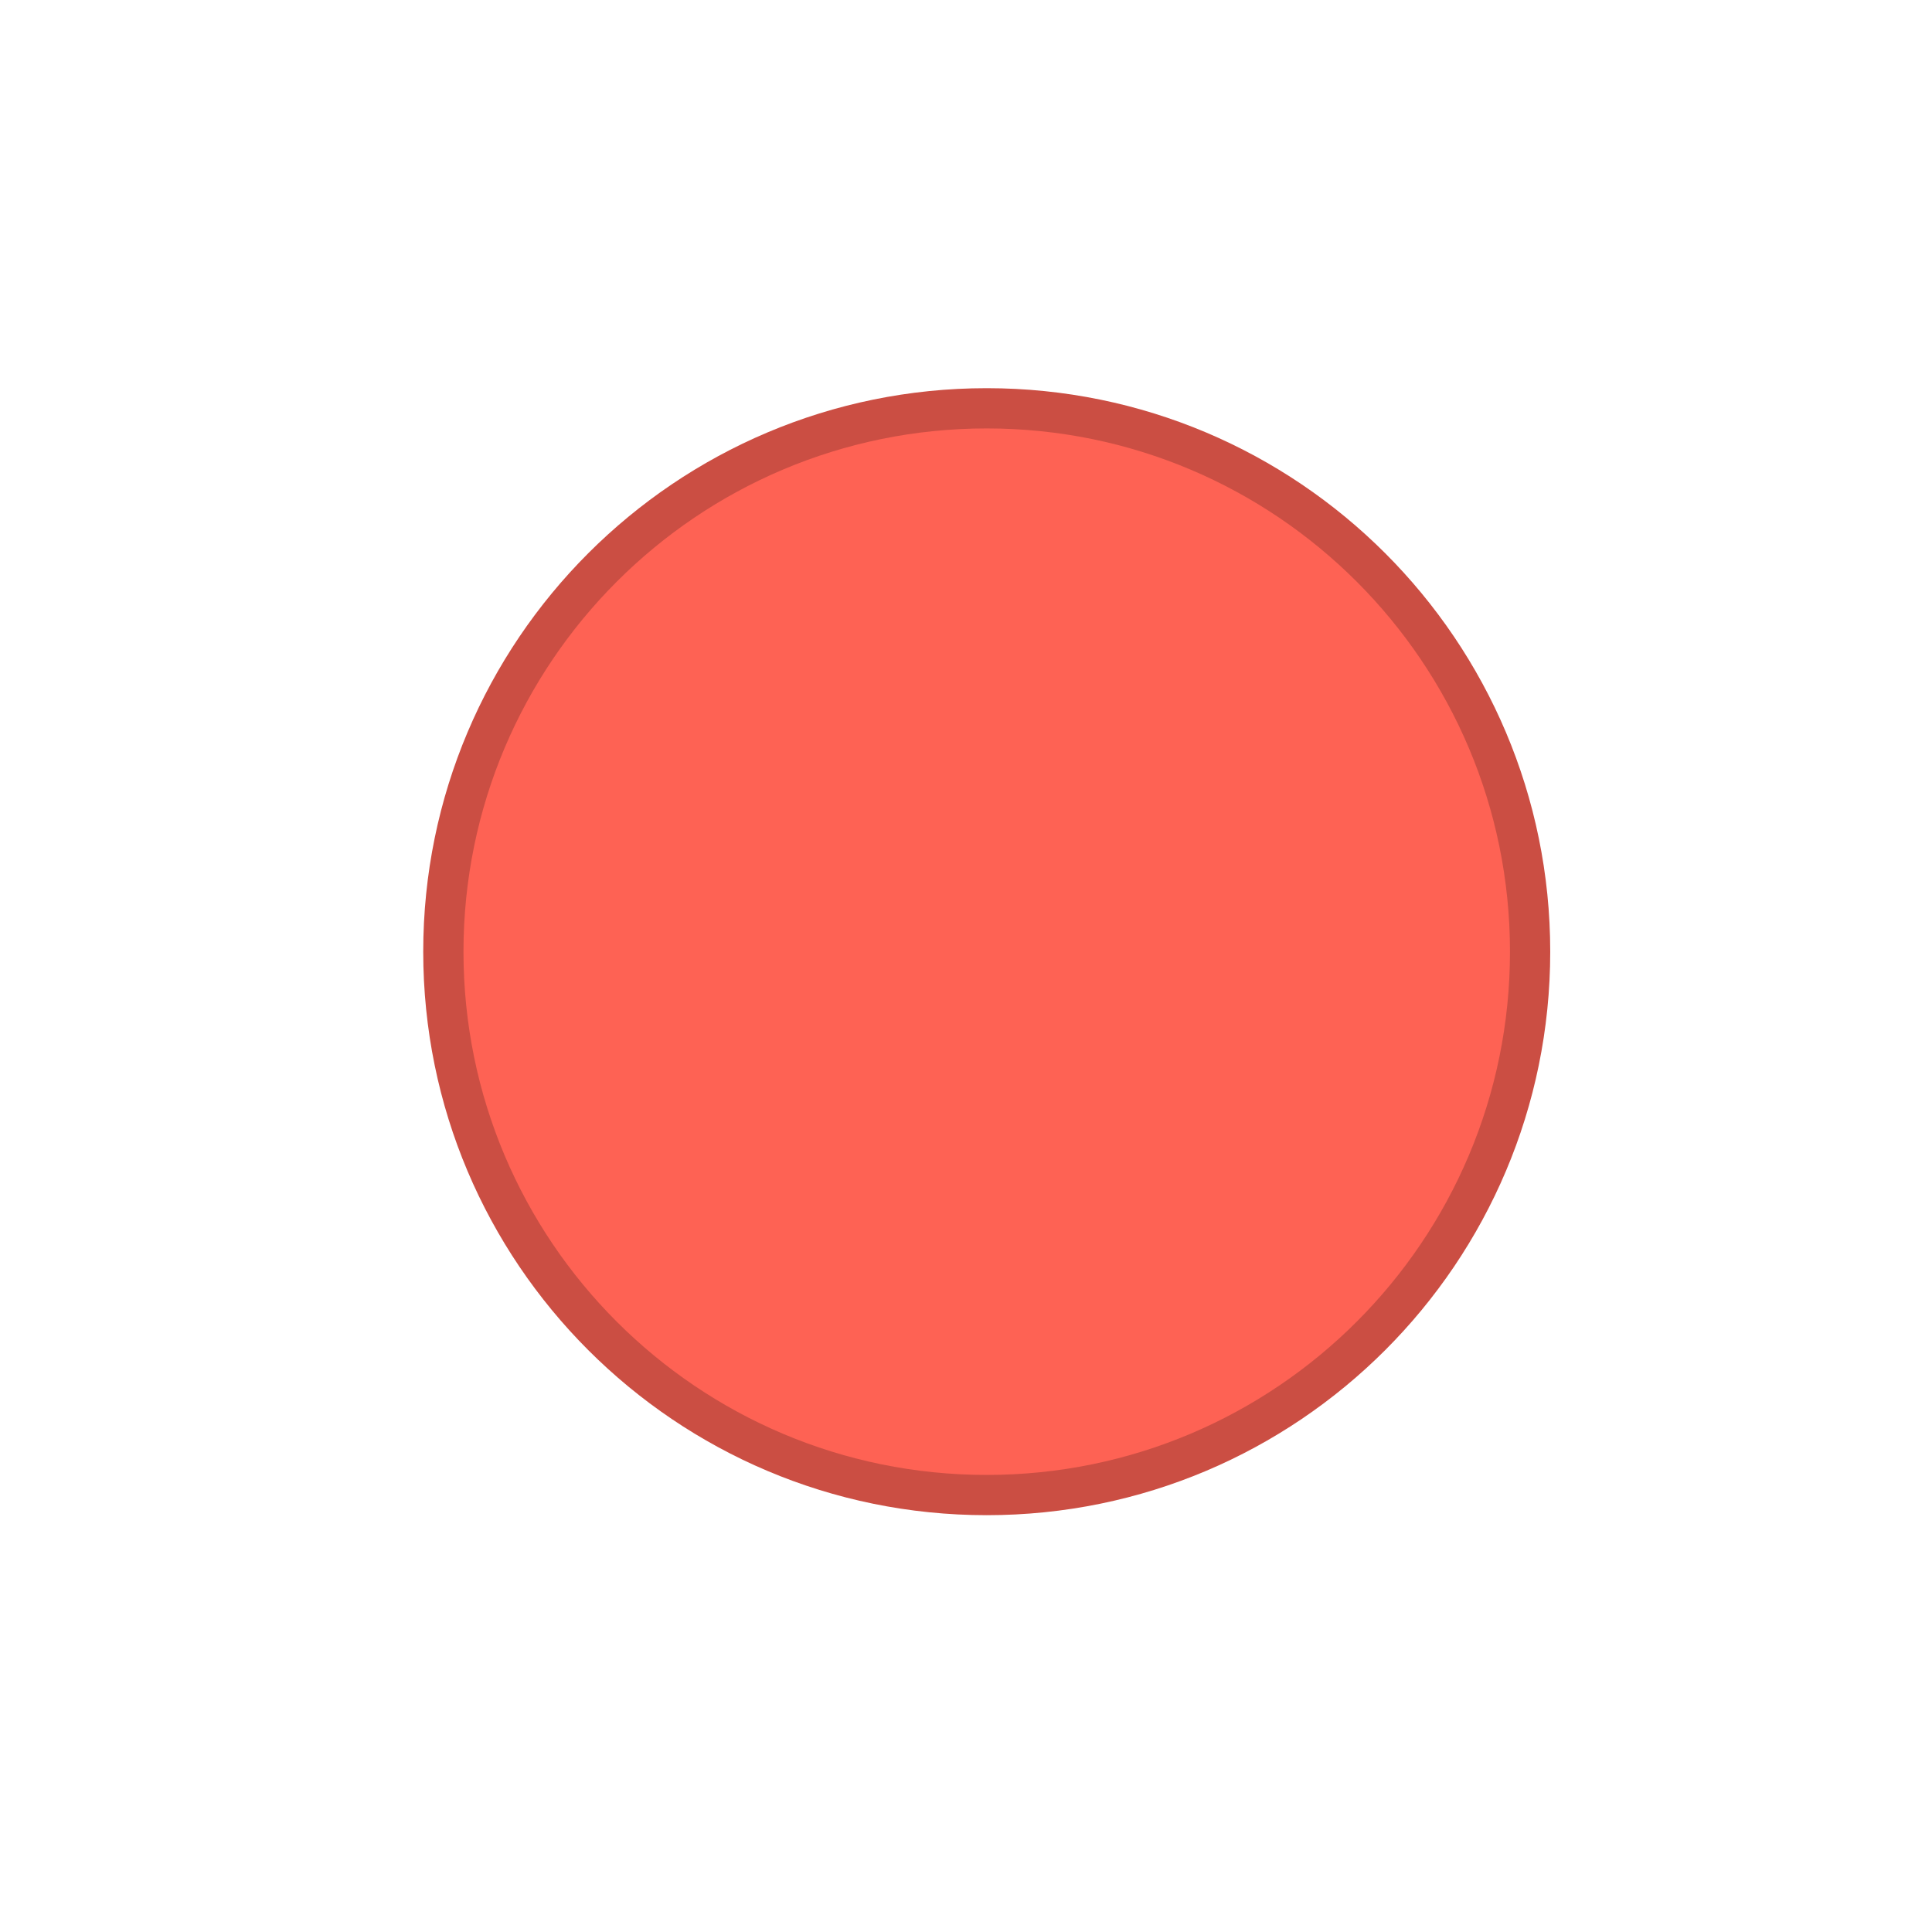
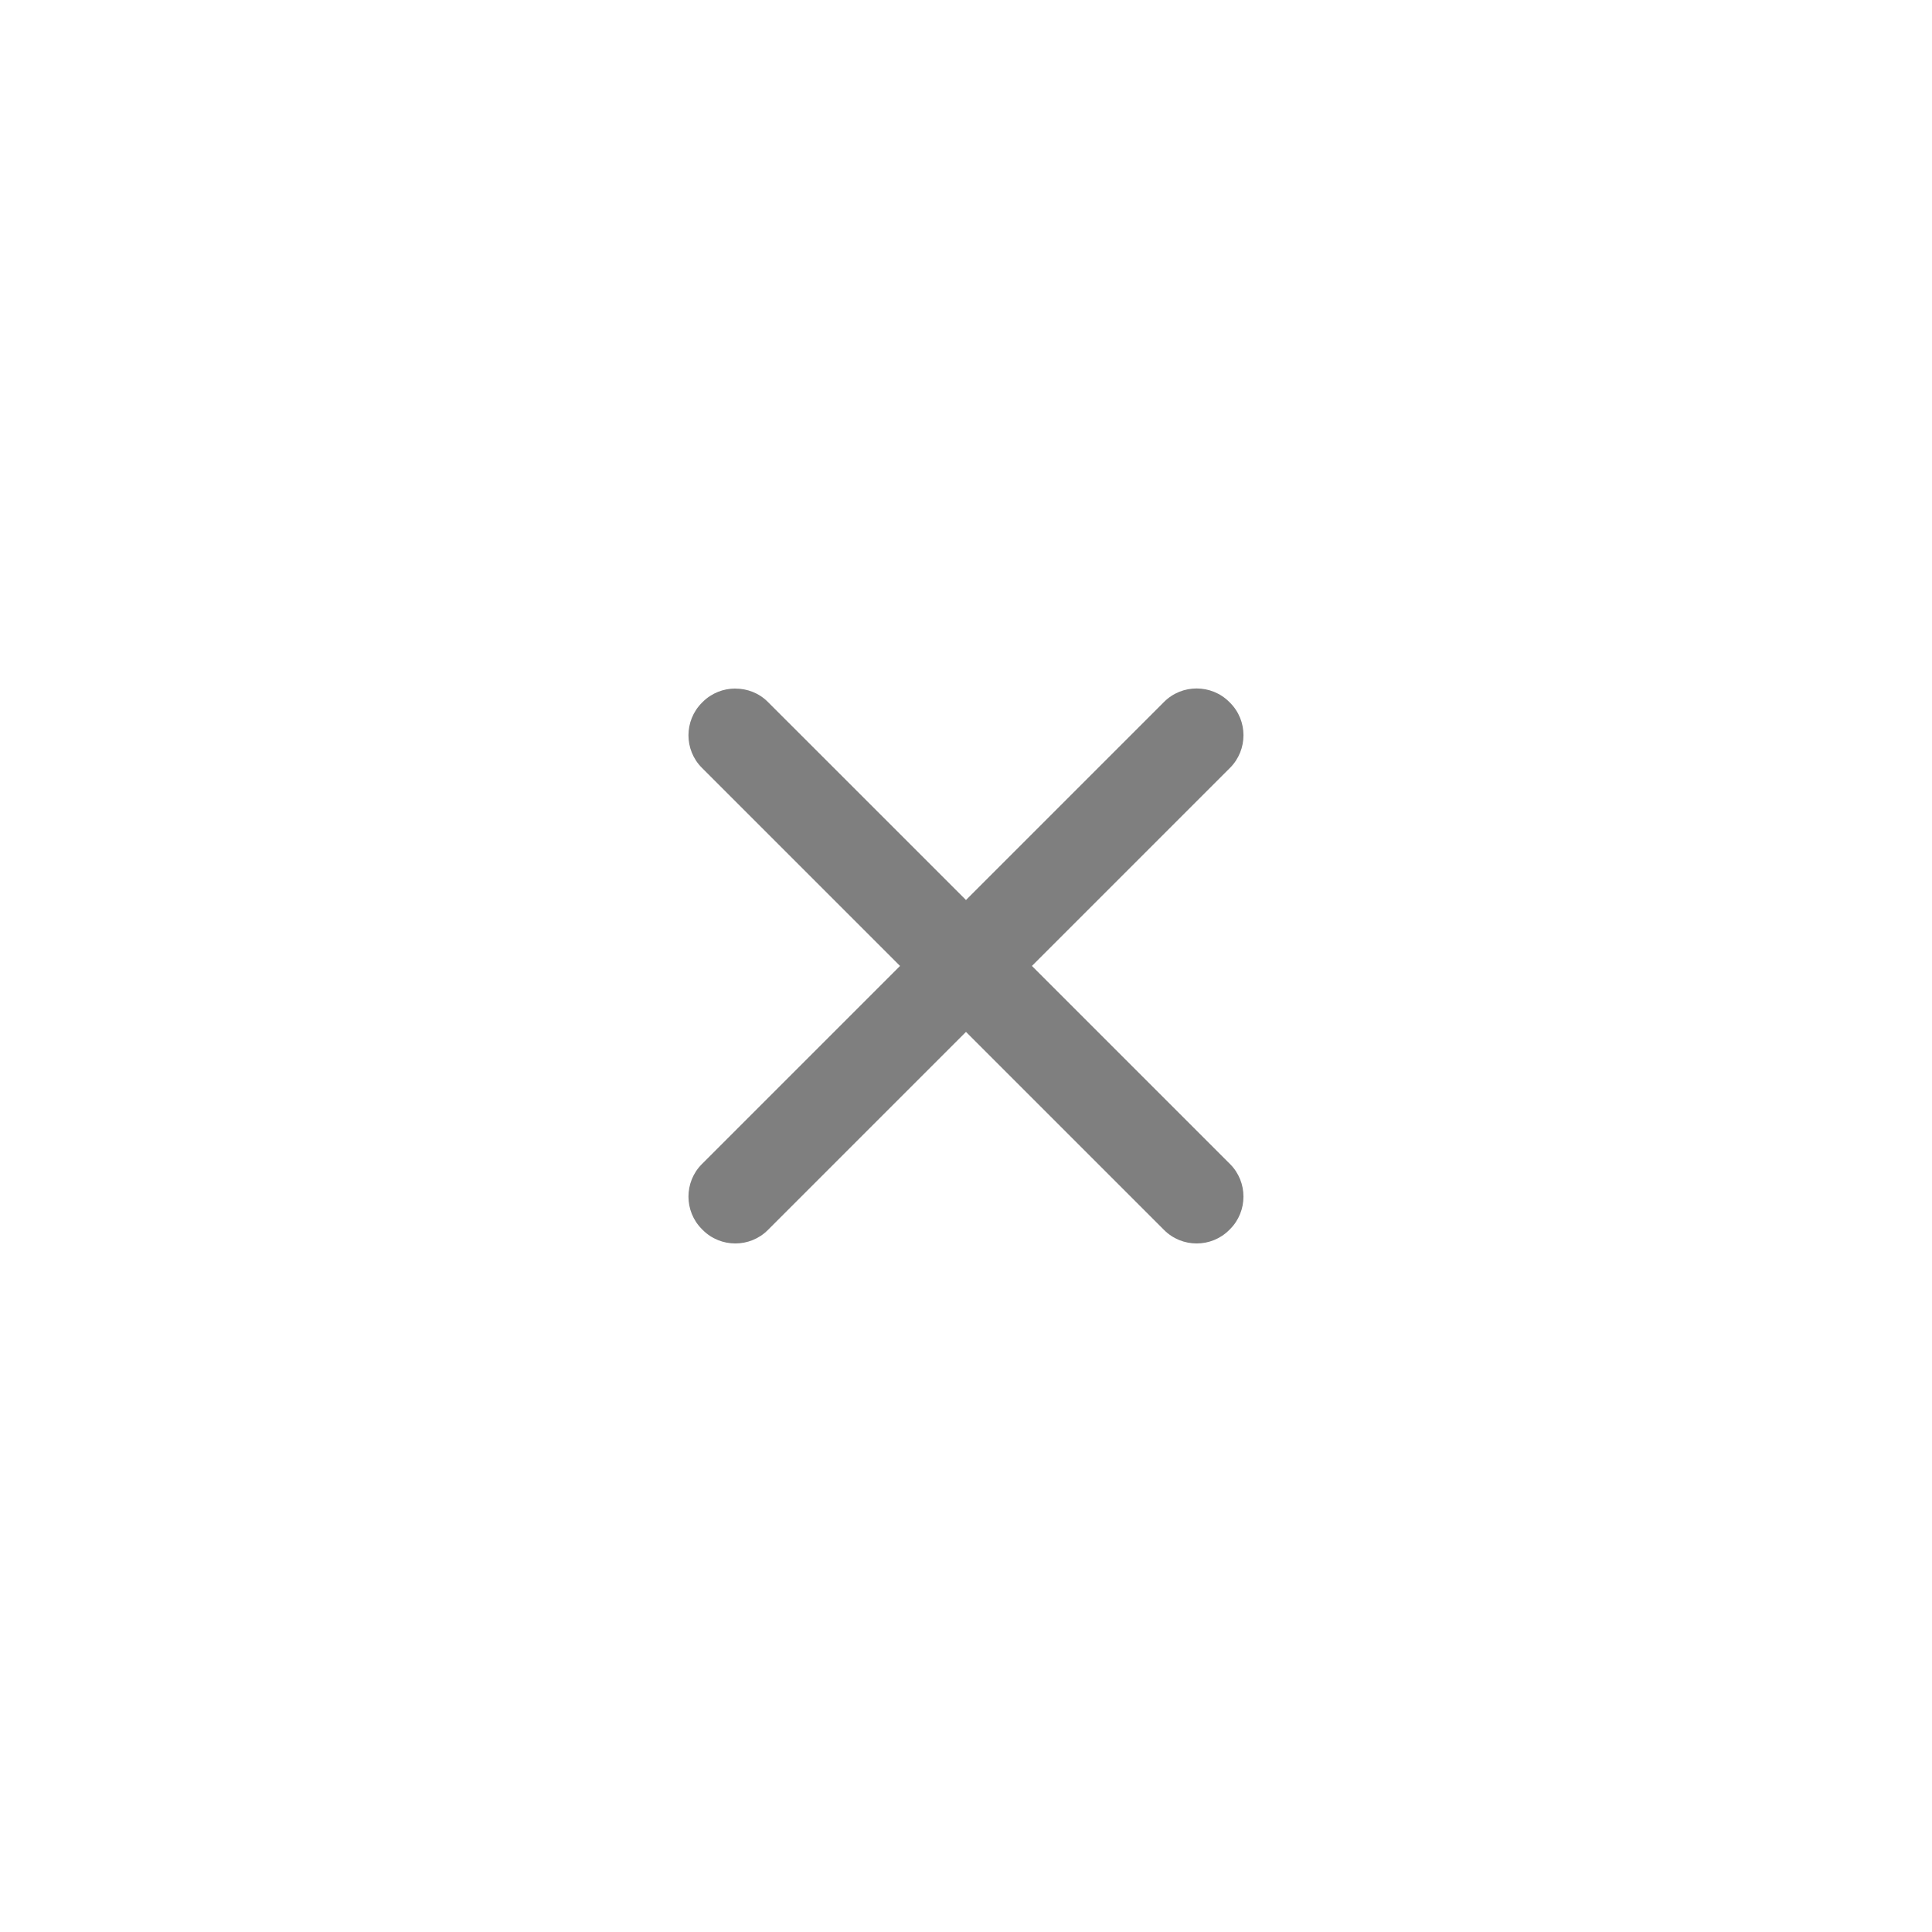
<svg xmlns="http://www.w3.org/2000/svg" width="24" height="24" id="svg4428" version="1.1">
  <defs id="defs4430" />
  <g id="layer1" transform="translate(0,-1098.52)">
    <g id="4" transform="translate(86.4,-3.2)" />
-     <g transform="translate(-288.7425,1344.98)" style="display:inline" id="active-center">
-       <rect style="opacity:0;fill:#000000;fill-opacity:1;stroke:none;stroke-width:0.474;stroke-linejoin:miter;stroke-miterlimit:4;stroke-dasharray:none;stroke-opacity:1;paint-order:markers stroke fill" id="rect1569-36" width="16" height="16" x="293" y="-242.638" ry="1.6930764e-05" />
-       <g transform="translate(294,-241.6378)" id="titlebutton-close-1-7" style="enable-background:new">
-         <g transform="translate(-5,-1033.362)" id="g6-53">
-           <path style="fill:#cb4e43;fill-opacity:1;fill-rule:evenodd;stroke:none" d="m 12,1047.362 c 3.866,0 7,-3.134 7,-7 0,-3.866 -3.134,-7 -7,-7 -3.866,0 -7,3.134 -7,7 0,3.866 3.134,7 7,7" id="path2-56" />
-           <path style="fill:#fe6254;fill-opacity:1;fill-rule:evenodd;stroke:none" d="m 12,1046.862 c 3.59,0 6.5,-2.91 6.5,-6.5 0,-3.59 -2.91,-6.5 -6.5,-6.5 -3.59,0 -6.5,2.91 -6.5,6.5 0,3.59 2.91,6.5 6.5,6.5" id="path4" />
-         </g>
-       </g>
+     <g transform="matrix(0.4967655,0,0,-0.4967655,30.52473,1108.445)" id="tab-close-focused">
+       <path id="path14-6" style="opacity:0.15;fill:#000000;fill-opacity:1;fill-rule:evenodd;stroke:none;stroke-width:0.033" d="M 7,-19 C 14.732,-19 21,-12.732 21,-5 21,2.732 14.732,9 7,9 -0.732,9 -7,2.732 -7,-5 -7,-12.732 -0.732,-19 7,-19" />
+       <path transform="matrix(1.4,0,0,-1.4,-281.8077,184.2741)" d="m 202.172,130.24 c -0.211,0 -0.422,0.079 -0.582,0.238 l -0.016,0.016 c -0.32,0.32 -0.32,0.843 0,1.162 l 3.539,3.539 -3.539,3.539 c -0.32,0.319 -0.32,0.843 0,1.162 l 0.016,0.016 c 0.319,0.32 0.843,0.32 1.162,0 l 3.539,-3.539 3.539,3.539 c 0.32,0.32 0.843,0.32 1.162,0 l 0.016,-0.016 c 0.32,-0.319 0.32,-0.843 0,-1.162 l -3.539,-3.539 3.539,-3.539 c 0.32,-0.32 0.32,-0.843 0,-1.162 l -0.016,-0.016 c -0.32,-0.319 -0.843,-0.319 -1.162,0 l -3.539,3.539 -3.539,-3.539 c -0.16,-0.16 -0.369,-0.238 -0.58,-0.238 z" style="opacity:0.5;fill:#000000;fill-opacity:1;fill-rule:evenodd;stroke:none;stroke-width:0.023" id="path18" />
    </g>
-     <g transform="translate(-288.7425,1344.98)" style="display:inline" id="inactive-center">
-       <rect ry="1.6930764e-05" y="-268.638" x="293" height="16" width="16" id="rect1561-02" style="opacity:0;fill:#000000;fill-opacity:1;stroke:none;stroke-width:0.474;stroke-linejoin:miter;stroke-miterlimit:4;stroke-dasharray:none;stroke-opacity:1;paint-order:markers stroke fill" />
-       <g transform="translate(294,-267.6378)" id="titlebutton-close-backdrop-1-3" style="enable-background:new">
-         <g transform="translate(-5,-1033.362)" id="g6-97-7">
-           <path style="fill:#bababa;fill-opacity:1;fill-rule:evenodd;stroke:none" d="m 12,1047.362 c 3.866,0 7,-3.134 7,-7 0,-3.866 -3.134,-7 -7,-7 -3.866,0 -7,3.134 -7,7 0,3.866 3.134,7 7,7" id="path2-361-5" />
-           <path style="opacity:1;fill:#cecece;fill-opacity:1;fill-rule:evenodd;stroke:none" d="m 12,1046.862 c 3.59,0 6.5,-2.91 6.5,-6.5 0,-3.59 -2.91,-6.5 -6.5,-6.5 -3.59,0 -6.5,2.91 -6.5,6.5 0,3.59 2.91,6.5 6.5,6.5" id="path4-2" />
-         </g>
-       </g>
+     <g transform="matrix(0.4967655,0,0,-0.4967655,49.80114,1108.445)" id="tab-close-pressed">
+       <path id="path14-4" style="opacity:0.25;fill:#000000;fill-opacity:1;fill-rule:evenodd;stroke:none;stroke-width:0.033" d="M 7,-19 C 14.732,-19 21,-12.732 21,-5 21,2.732 14.732,9 7,9 -0.732,9 -7,2.732 -7,-5 -7,-12.732 -0.732,-19 7,-19" />
+       <path transform="matrix(1.4,0,0,-1.4,-320.6116,184.2741)" d="m 229.889,130.24 c -0.211,0 -0.422,0.079 -0.582,0.238 l -0.016,0.016 c -0.32,0.32 -0.32,0.843 0,1.162 l 3.539,3.539 -3.539,3.539 c -0.32,0.32 -0.32,0.843 0,1.162 l 0.016,0.016 c 0.319,0.32 0.843,0.32 1.162,0 l 3.539,-3.539 3.539,3.539 c 0.32,0.32 0.843,0.32 1.162,0 l 0.016,-0.016 c 0.319,-0.32 0.319,-0.843 0,-1.162 l -3.539,-3.539 3.539,-3.539 c 0.319,-0.32 0.32,-0.843 0,-1.162 l -0.016,-0.016 c -0.32,-0.32 -0.843,-0.32 -1.162,0 l -3.539,3.539 -3.539,-3.539 c -0.16,-0.16 -0.369,-0.238 -0.58,-0.238 z" style="opacity:0.5;fill:#000000;fill-opacity:1;fill-rule:evenodd;stroke:none;stroke-width:0.023" id="path18-6" />
    </g>
-     <g transform="translate(-288.7425,1344.98)" style="display:inline" id="pressed-center">
-       <rect style="opacity:0;fill:#000000;fill-opacity:1;stroke:none;stroke-width:0.474;stroke-linejoin:miter;stroke-miterlimit:4;stroke-dasharray:none;stroke-opacity:1;paint-order:markers stroke fill" id="rect1586-93" width="16" height="16" x="293" y="-190.638" ry="1.6930764e-05" />
-       <g transform="translate(294,-189.6378)" id="titlebutton-close-active-1-1" style="enable-background:new">
-         <g transform="translate(-5,-1033.362)" id="g6-3-9">
-           <path style="fill:#cb4e43;fill-opacity:1;fill-rule:evenodd;stroke:none" d="m 12,1047.362 c 3.866,0 7,-3.134 7,-7 0,-3.866 -3.134,-7 -7,-7 -3.866,0 -7,3.134 -7,7 0,3.866 3.134,7 7,7" id="path2-6-4" />
-           <path style="opacity:0.5;fill:#000000;fill-opacity:1;stroke:none;stroke-width:2;stroke-linecap:round;stroke-linejoin:round;stroke-miterlimit:4;stroke-dasharray:none;stroke-opacity:1;enable-background:new" d="m 9.172,1037.534 c -0.392,0.392 -0.392,1.022 0,1.414 l 1.414,1.414 -1.414,1.414 c -0.392,0.392 -0.392,1.022 0,1.414 0.392,0.392 1.022,0.392 1.414,0 L 12,1041.776 l 1.414,1.414 c 0.392,0.392 1.022,0.392 1.414,0 0.392,-0.392 0.392,-1.022 0,-1.414 l -1.414,-1.414 1.414,-1.414 c 0.392,-0.392 0.392,-1.022 0,-1.414 -0.392,-0.392 -1.022,-0.392 -1.414,0 L 12,1038.948 l -1.414,-1.414 c -0.392,-0.392 -1.022,-0.392 -1.414,0 z" id="path4-7-7" />
-         </g>
-       </g>
+     <g id="tab-close-normal" transform="matrix(0.4967655,0,0,-0.4967655,8.522642,1108.036)">
+       <path transform="matrix(1.4,0,0,-1.4,-207.955,184.2741)" d="m 149.42,130.24 c -0.211,0 -0.422,0.079 -0.582,0.238 l -0.016,0.016 c -0.32,0.32 -0.32,0.843 0,1.162 l 3.539,3.539 -3.539,3.539 c -0.32,0.319 -0.32,0.843 0,1.162 l 0.016,0.016 c 0.319,0.32 0.843,0.32 1.162,0 l 3.539,-3.539 3.539,3.539 c 0.32,0.32 0.843,0.32 1.162,0 l 0.016,-0.016 c 0.319,-0.319 0.319,-0.843 0,-1.162 l -3.539,-3.539 3.539,-3.539 c 0.319,-0.32 0.32,-0.843 0,-1.162 l -0.016,-0.016 c -0.32,-0.319 -0.843,-0.319 -1.162,0 l -3.539,3.539 L 150,130.479 c -0.16,-0.16 -0.369,-0.238 -0.58,-0.238 z" style="opacity:0.5;fill:#000000;fill-opacity:1;fill-rule:evenodd;stroke:none;stroke-width:0.023" id="path2927" />
+       <path d="M 7,-19 C 14.732,-19 21,-12.732 21,-5 21,2.732 14.732,9 7,9 -0.732,9 -7,2.732 -7,-5 -7,-12.732 -0.732,-19 7,-19" style="opacity:0;fill:none;fill-opacity:1;fill-rule:evenodd;stroke:none;stroke-width:0.033" id="path2923" />
    </g>
-     <g transform="translate(-288.7425,1344.98)" style="display:inline" id="hover-center">
-       <rect ry="1.6930764e-05" y="-216.638" x="293" height="16" width="16" id="rect1577-8" style="opacity:0;fill:#000000;fill-opacity:1;stroke:none;stroke-width:0.474;stroke-linejoin:miter;stroke-miterlimit:4;stroke-dasharray:none;stroke-opacity:1;paint-order:markers stroke fill" />
-       <g transform="translate(294,-215.6378)" id="titlebutton-close-hover-1-4" style="enable-background:new">
-         <g transform="translate(-5,-1033.362)" id="g8-5">
-           <path style="fill:#cb4e43;fill-opacity:1;fill-rule:evenodd;stroke:none" d="m 12,1047.362 c 3.866,0 7,-3.134 7,-7 0,-3.866 -3.134,-7 -7,-7 -3.866,0 -7,3.134 -7,7 0,3.866 3.134,7 7,7" id="path2-62-0" />
-           <path style="fill:#fe6254;fill-opacity:1;fill-rule:evenodd;stroke:none" d="m 12,1046.862 c 3.59,0 6.5,-2.91 6.5,-6.5 0,-3.59 -2.91,-6.5 -6.5,-6.5 -3.59,0 -6.5,2.91 -6.5,6.5 0,3.59 2.91,6.5 6.5,6.5" id="path4-9" />
-           <path style="opacity:0.5;fill:#000000;fill-opacity:1;stroke:none;stroke-width:2;stroke-linecap:round;stroke-linejoin:round;stroke-miterlimit:4;stroke-dasharray:none;stroke-opacity:1;enable-background:new" d="m 9.172,1037.534 c -0.392,0.392 -0.392,1.022 0,1.414 l 1.414,1.414 -1.414,1.414 c -0.392,0.392 -0.392,1.022 0,1.414 0.392,0.392 1.022,0.392 1.414,0 L 12,1041.776 l 1.414,1.414 c 0.392,0.392 1.022,0.392 1.414,0 0.392,-0.392 0.392,-1.022 0,-1.414 l -1.414,-1.414 1.414,-1.414 c 0.392,-0.392 0.392,-1.022 0,-1.414 -0.392,-0.392 -1.022,-0.392 -1.414,0 L 12,1038.948 l -1.414,-1.414 c -0.392,-0.392 -1.022,-0.392 -1.414,0 z" id="path6-36" />
-         </g>
-       </g>
-     </g>
-     <g id="deactivated-center" style="display:inline" transform="translate(-260.9148,1344.98)">
-       <rect style="opacity:0;fill:#000000;fill-opacity:1;stroke:none;stroke-width:0.474;stroke-linejoin:miter;stroke-miterlimit:4;stroke-dasharray:none;stroke-opacity:1;paint-order:markers stroke fill" id="rect918" width="16" height="16" x="293" y="-268.638" ry="1.6930764e-05" />
-       <g style="enable-background:new" id="g926" transform="translate(294,-267.6378)">
-         <g id="g924" transform="translate(-5,-1033.362)">
-           <path id="path920" d="m 12,1047.362 c 3.866,0 7,-3.134 7,-7 0,-3.866 -3.134,-7 -7,-7 -3.866,0 -7,3.134 -7,7 0,3.866 3.134,7 7,7" style="fill:#bababa;fill-opacity:1;fill-rule:evenodd;stroke:none" />
-           <path id="path922" d="m 12,1046.862 c 3.59,0 6.5,-2.91 6.5,-6.5 0,-3.59 -2.91,-6.5 -6.5,-6.5 -3.59,0 -6.5,2.91 -6.5,6.5 0,3.59 2.91,6.5 6.5,6.5" style="opacity:1;fill:#cecece;fill-opacity:1;fill-rule:evenodd;stroke:none" />
-         </g>
-       </g>
+     <g transform="matrix(0.4967655,0,0,-0.4967655,71.35519,1108.445)" id="tab-close-disabled">
+       <path id="path2936" style="opacity:0.25;fill:#000000;fill-opacity:1;fill-rule:evenodd;stroke:none;stroke-width:0.023" d="m 149.42,130.24 c -0.211,0 -0.422,0.079 -0.582,0.238 l -0.016,0.016 c -0.32,0.32 -0.32,0.843 0,1.162 l 3.539,3.539 -3.539,3.539 c -0.32,0.319 -0.32,0.843 0,1.162 l 0.016,0.016 c 0.319,0.32 0.843,0.32 1.162,0 l 3.539,-3.539 3.539,3.539 c 0.32,0.32 0.843,0.32 1.162,0 l 0.016,-0.016 c 0.319,-0.319 0.319,-0.843 0,-1.162 l -3.539,-3.539 3.539,-3.539 c 0.319,-0.32 0.32,-0.843 0,-1.162 l -0.016,-0.016 c -0.32,-0.319 -0.843,-0.319 -1.162,0 l -3.539,3.539 L 150,130.479 c -0.16,-0.16 -0.369,-0.238 -0.58,-0.238 z" transform="matrix(1.4,0,0,-1.4,-207.955,184.2741)" />
+       <path id="path2938" style="opacity:0;fill:none;fill-opacity:1;fill-rule:evenodd;stroke:none;stroke-width:0.033" d="M 7,-19 C 14.732,-19 21,-12.732 21,-5 21,2.732 14.732,9 7,9 -0.732,9 -7,2.732 -7,-5 -7,-12.732 -0.732,-19 7,-19" />
    </g>
  </g>
</svg>
